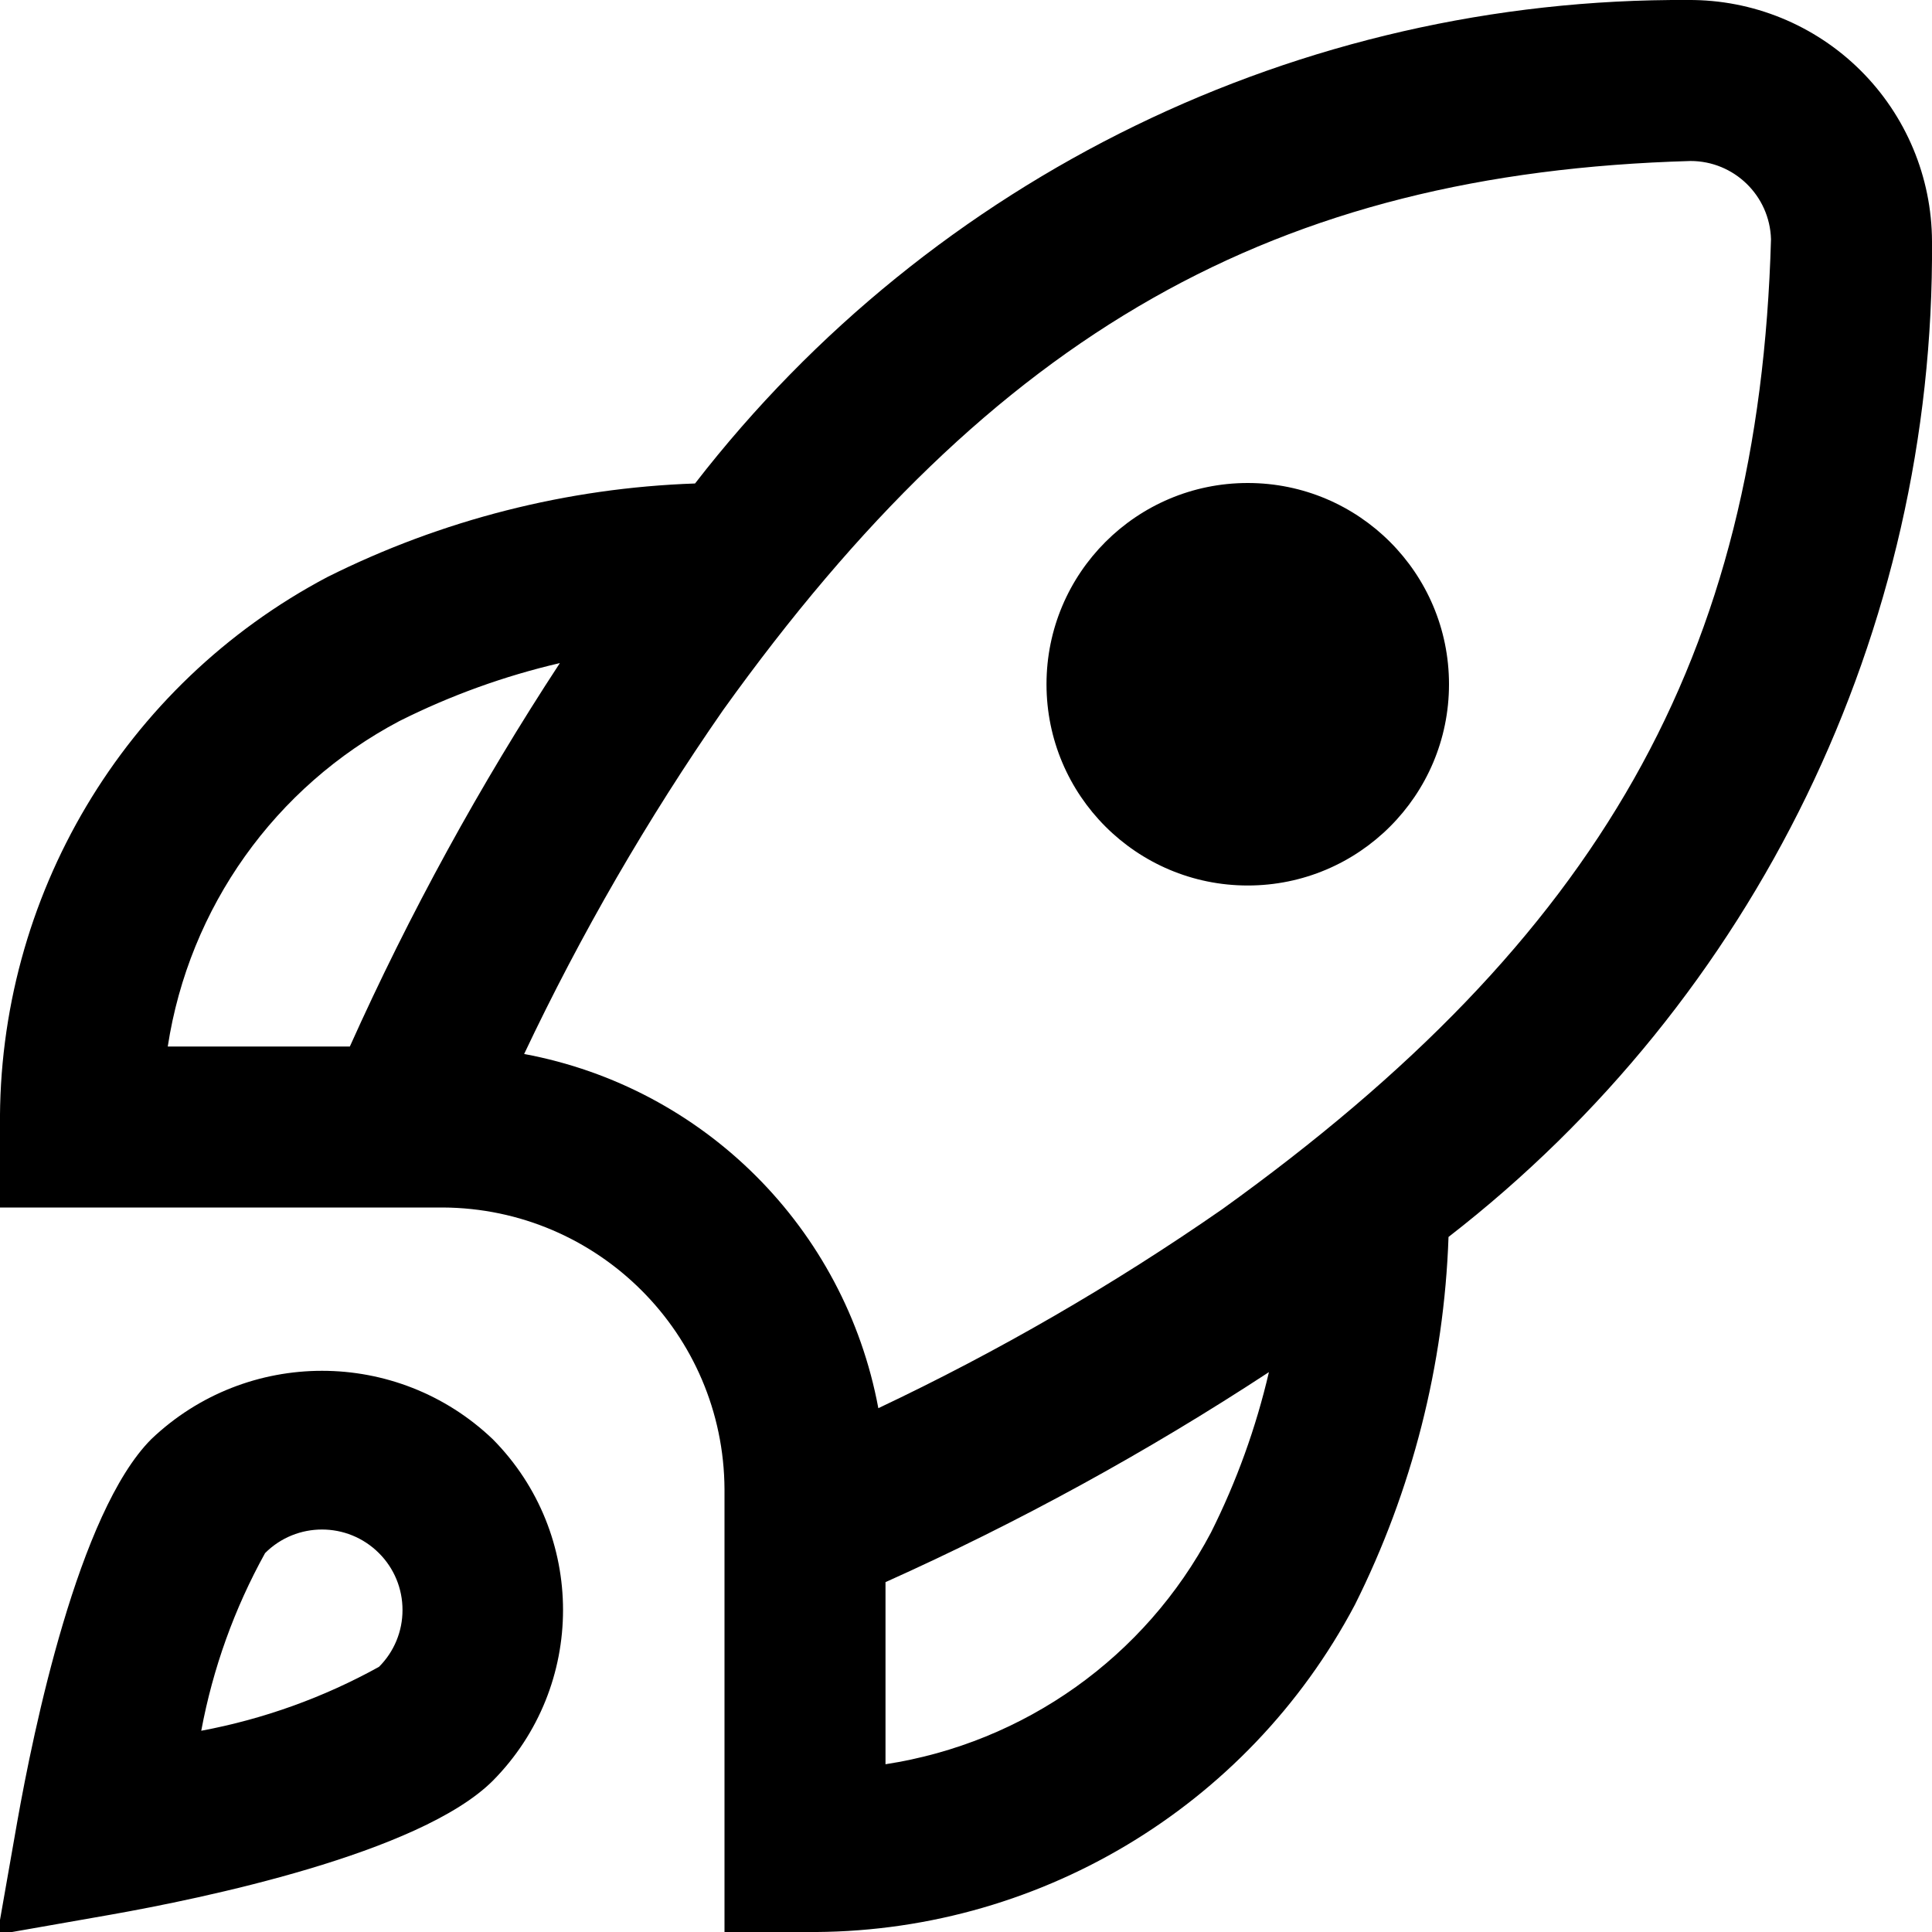
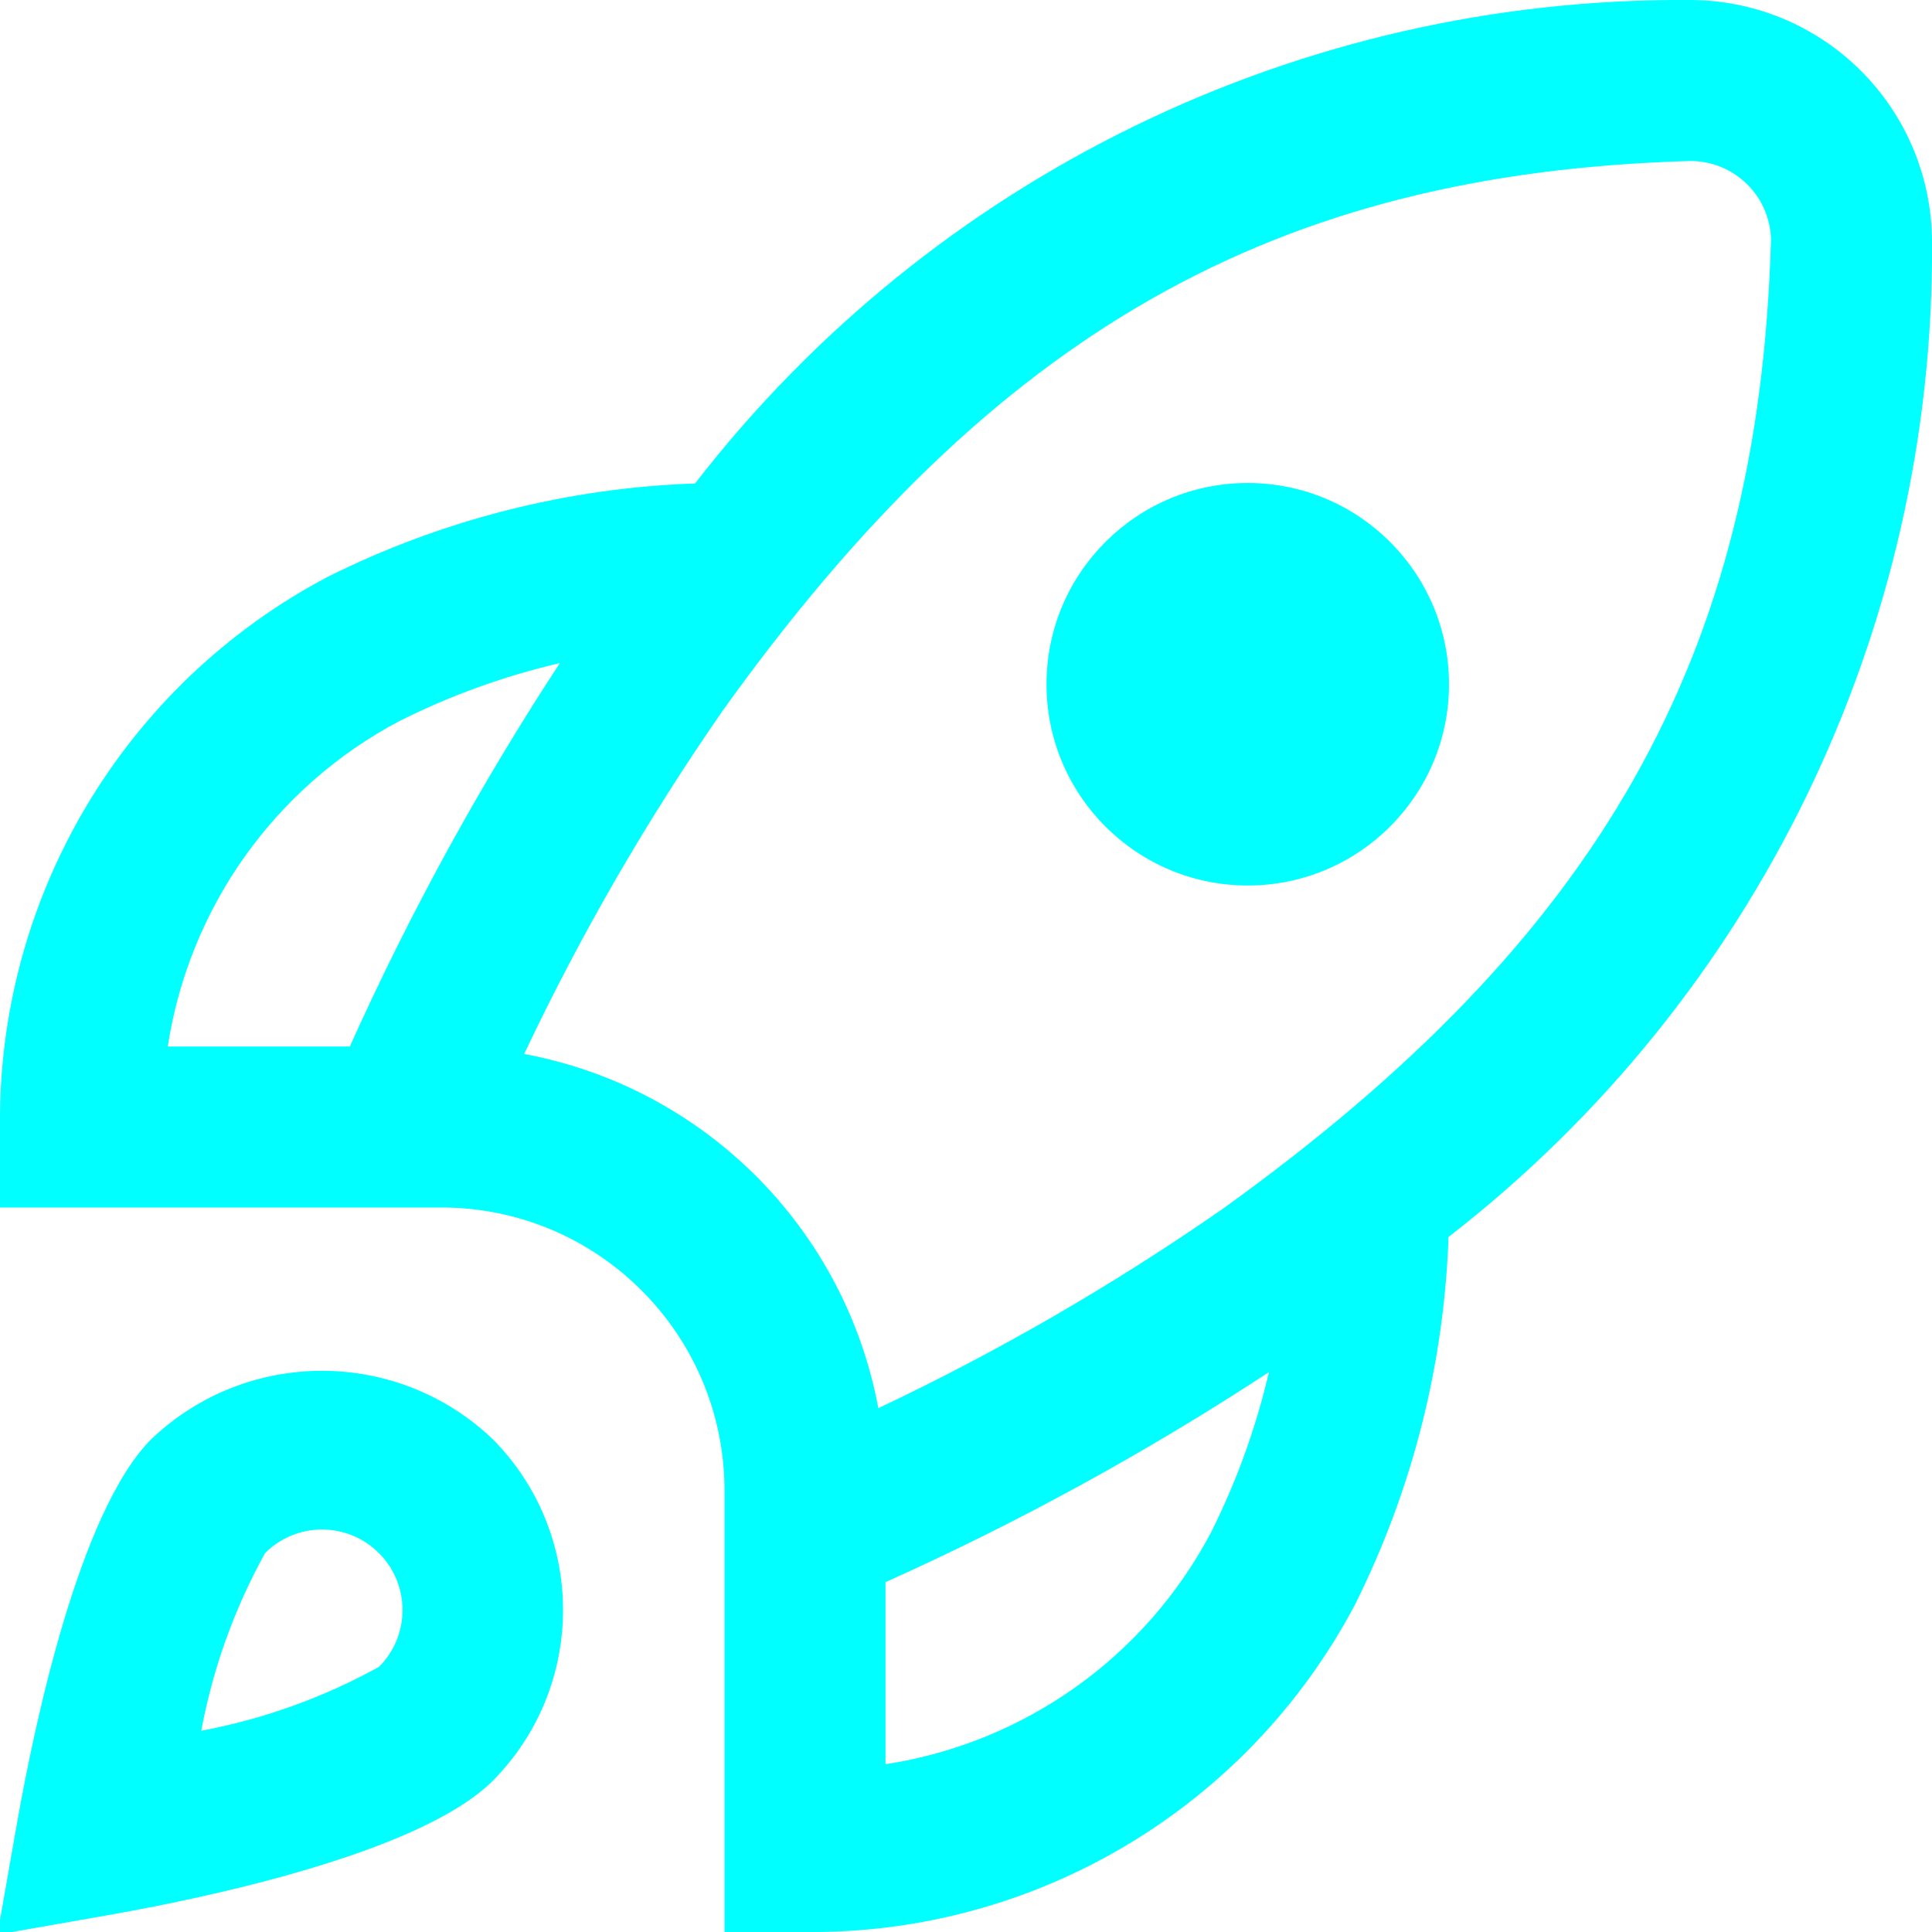
<svg xmlns="http://www.w3.org/2000/svg" id="Layer_1" data-name="Layer 1" viewBox="0 0 24 24" width="512" height="512">
-   <path d="M18,8.5a2.5,2.5,0,0,1-5,0A2.5,2.5,0,0,1,18,8.5Zm-.006,6.866a11.065,11.065,0,0,1-1.163,4.569A7.634,7.634,0,0,1,10,24H9V18.5A3.517,3.517,0,0,0,5.5,15H0V14A7.634,7.634,0,0,1,4.065,7.169,11.065,11.065,0,0,1,8.634,6.006,15.487,15.487,0,0,1,20.972,0h0A3.009,3.009,0,0,1,24,3,15.507,15.507,0,0,1,17.994,15.366ZM2.084,13H4.346A34.361,34.361,0,0,1,6.955,8.237a8.993,8.993,0,0,0-1.993.72A5.519,5.519,0,0,0,2.084,13Zm13.679,4.045A34.361,34.361,0,0,1,11,19.654v2.262a5.519,5.519,0,0,0,4.043-2.878A8.993,8.993,0,0,0,15.763,17.045ZM22,2.972A1,1,0,0,0,21,2c-5.16.147-8.65,2.124-12.018,6.822a29.92,29.92,0,0,0-2.471,4.271,5.5,5.5,0,0,1,4.4,4.4,29.92,29.92,0,0,0,4.271-2.471C19.876,11.65,21.853,8.16,22,2.972ZM6.122,17.879a3.015,3.015,0,0,1,0,4.242c-.907.906-3.622,1.465-4.748,1.664l-1.406.247.247-1.406c.2-1.126.758-3.841,1.664-4.748A3.073,3.073,0,0,1,6.122,17.879ZM5,20a.993.993,0,0,0-.293-.707,1,1,0,0,0-1.414,0A7.318,7.318,0,0,0,2.5,21.5a7.342,7.342,0,0,0,2.208-.794A.993.993,0,0,0,5,20Z" />
+   <path fill="aqua" d="M18,8.5a2.5,2.5,0,0,1-5,0A2.5,2.5,0,0,1,18,8.5Zm-.006,6.866a11.065,11.065,0,0,1-1.163,4.569A7.634,7.634,0,0,1,10,24H9V18.5A3.517,3.517,0,0,0,5.5,15H0V14A7.634,7.634,0,0,1,4.065,7.169,11.065,11.065,0,0,1,8.634,6.006,15.487,15.487,0,0,1,20.972,0h0A3.009,3.009,0,0,1,24,3,15.507,15.507,0,0,1,17.994,15.366ZM2.084,13H4.346A34.361,34.361,0,0,1,6.955,8.237a8.993,8.993,0,0,0-1.993.72A5.519,5.519,0,0,0,2.084,13Zm13.679,4.045A34.361,34.361,0,0,1,11,19.654v2.262a5.519,5.519,0,0,0,4.043-2.878A8.993,8.993,0,0,0,15.763,17.045ZM22,2.972A1,1,0,0,0,21,2c-5.16.147-8.65,2.124-12.018,6.822a29.92,29.92,0,0,0-2.471,4.271,5.5,5.5,0,0,1,4.4,4.4,29.92,29.92,0,0,0,4.271-2.471C19.876,11.65,21.853,8.16,22,2.972ZM6.122,17.879a3.015,3.015,0,0,1,0,4.242c-.907.906-3.622,1.465-4.748,1.664l-1.406.247.247-1.406c.2-1.126.758-3.841,1.664-4.748A3.073,3.073,0,0,1,6.122,17.879ZM5,20a.993.993,0,0,0-.293-.707,1,1,0,0,0-1.414,0A7.318,7.318,0,0,0,2.5,21.5a7.342,7.342,0,0,0,2.208-.794A.993.993,0,0,0,5,20Z" />
</svg>
